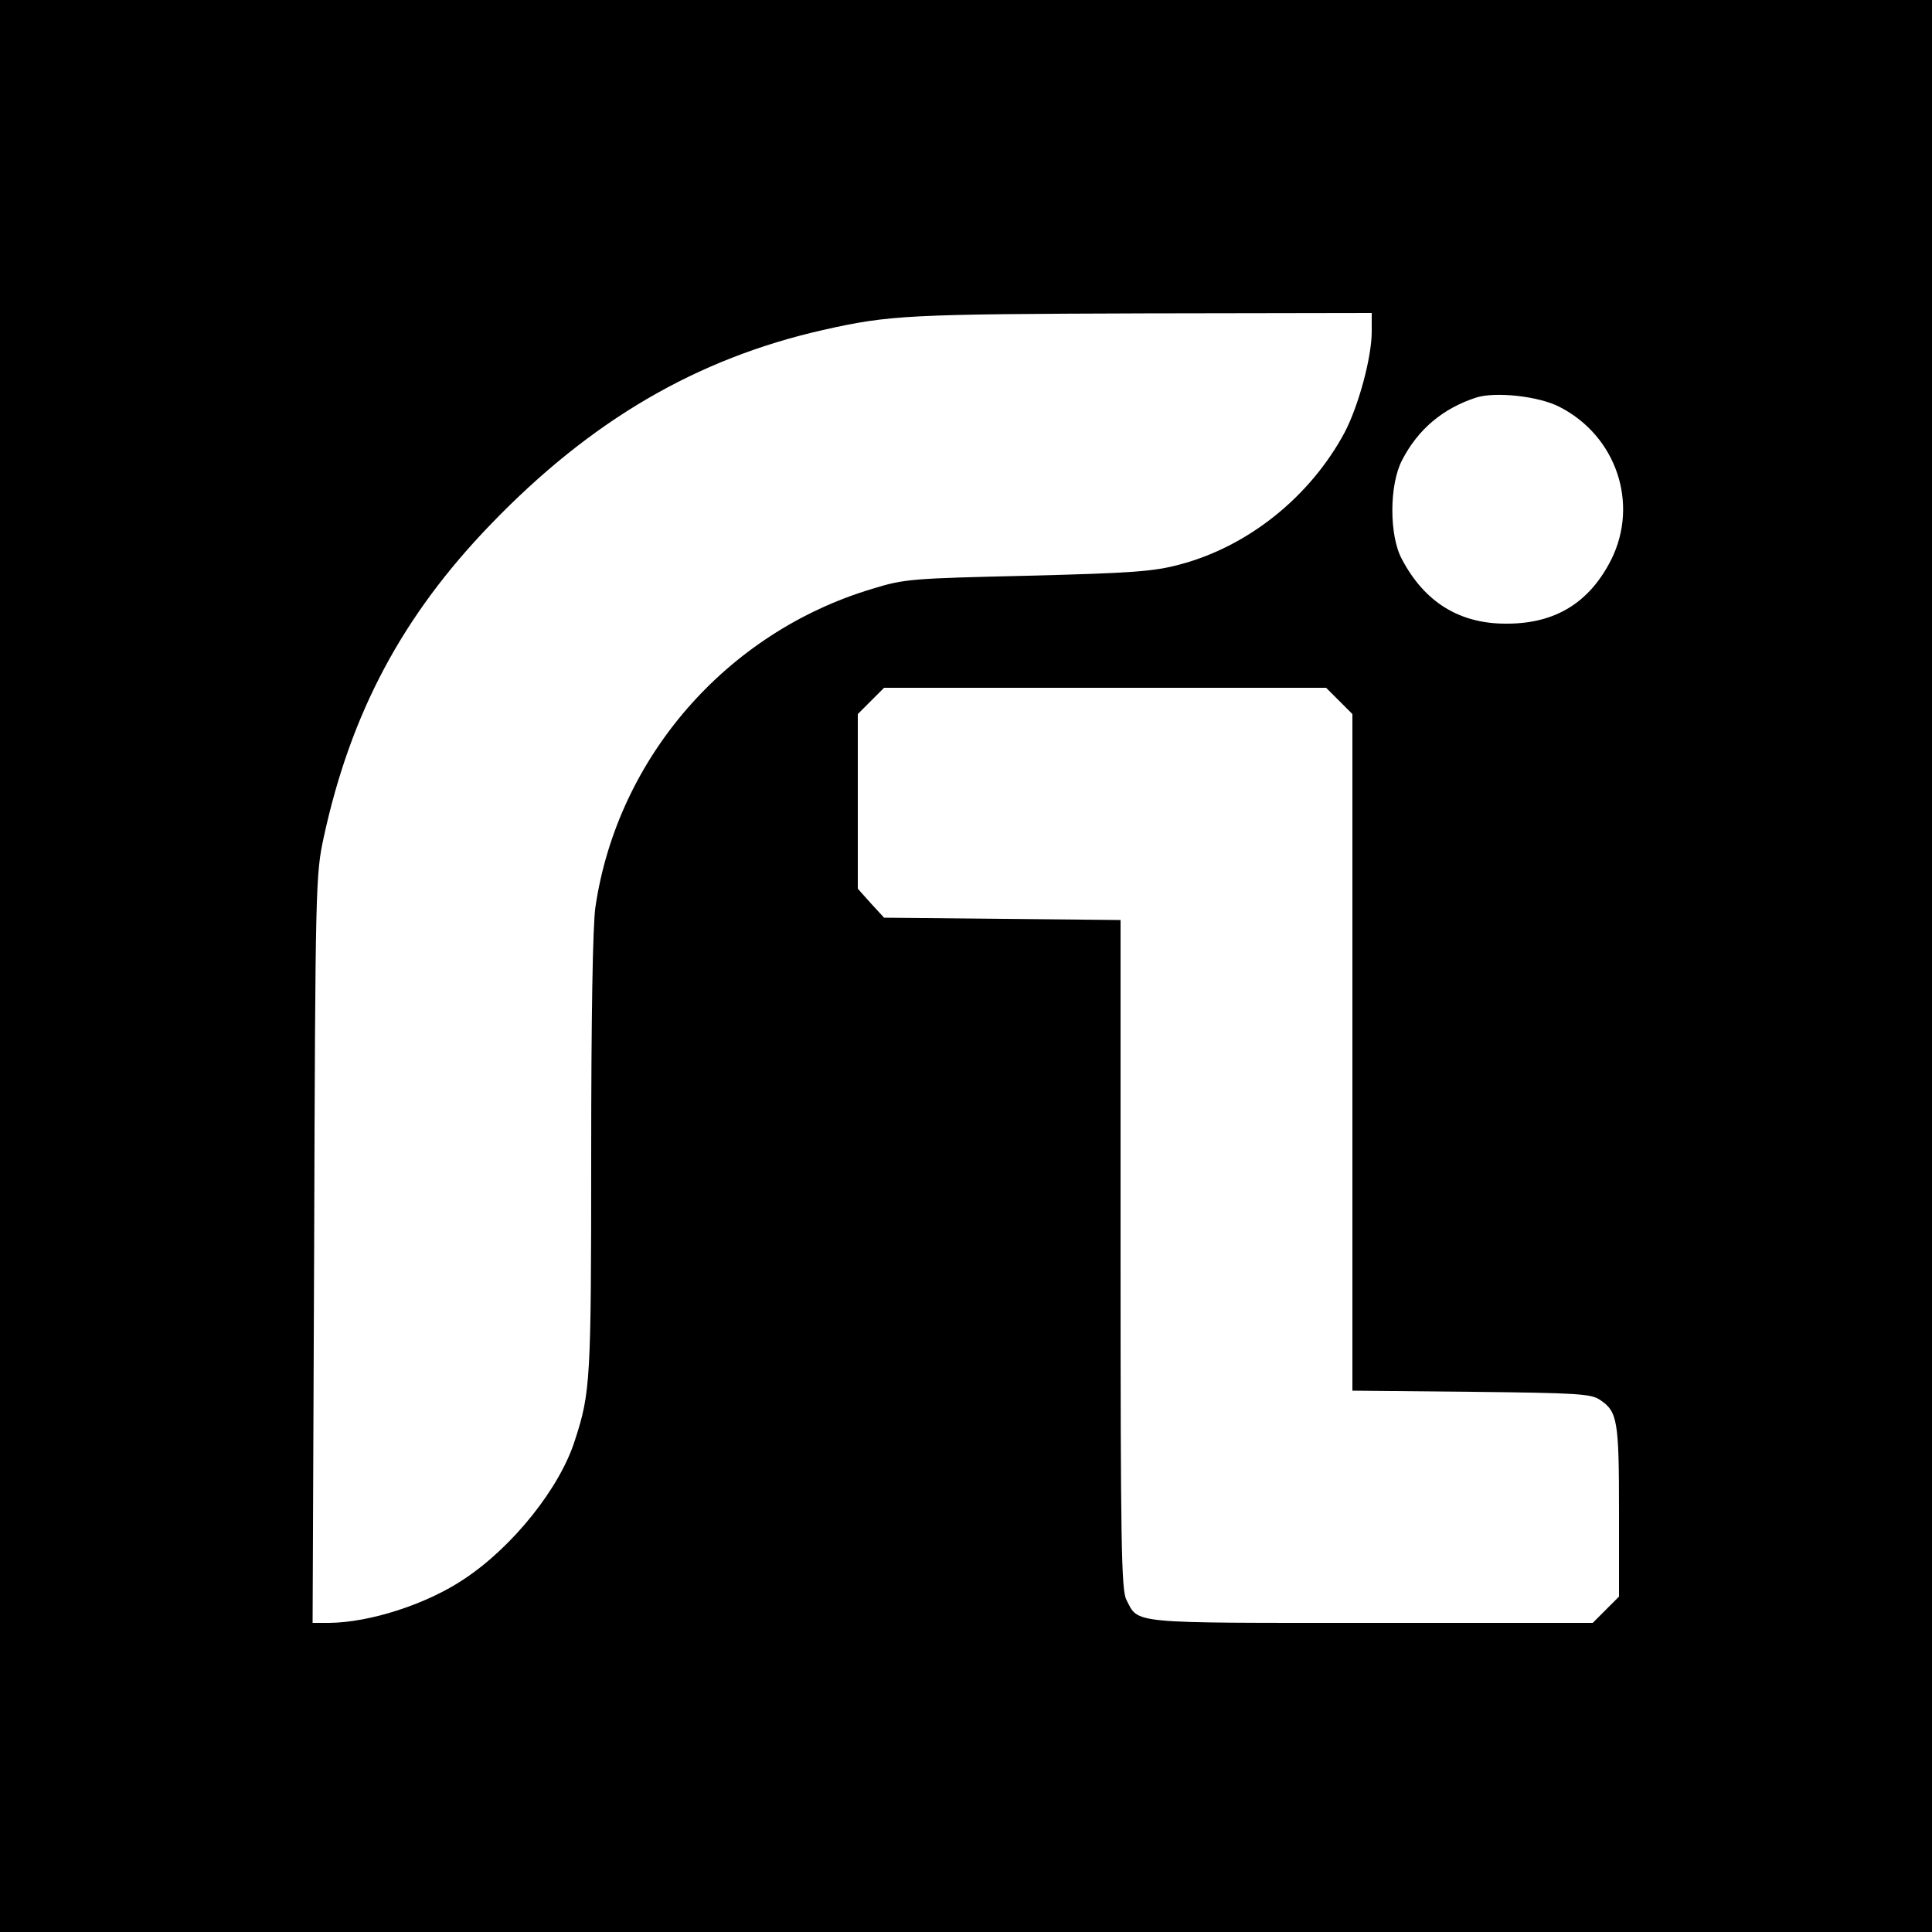
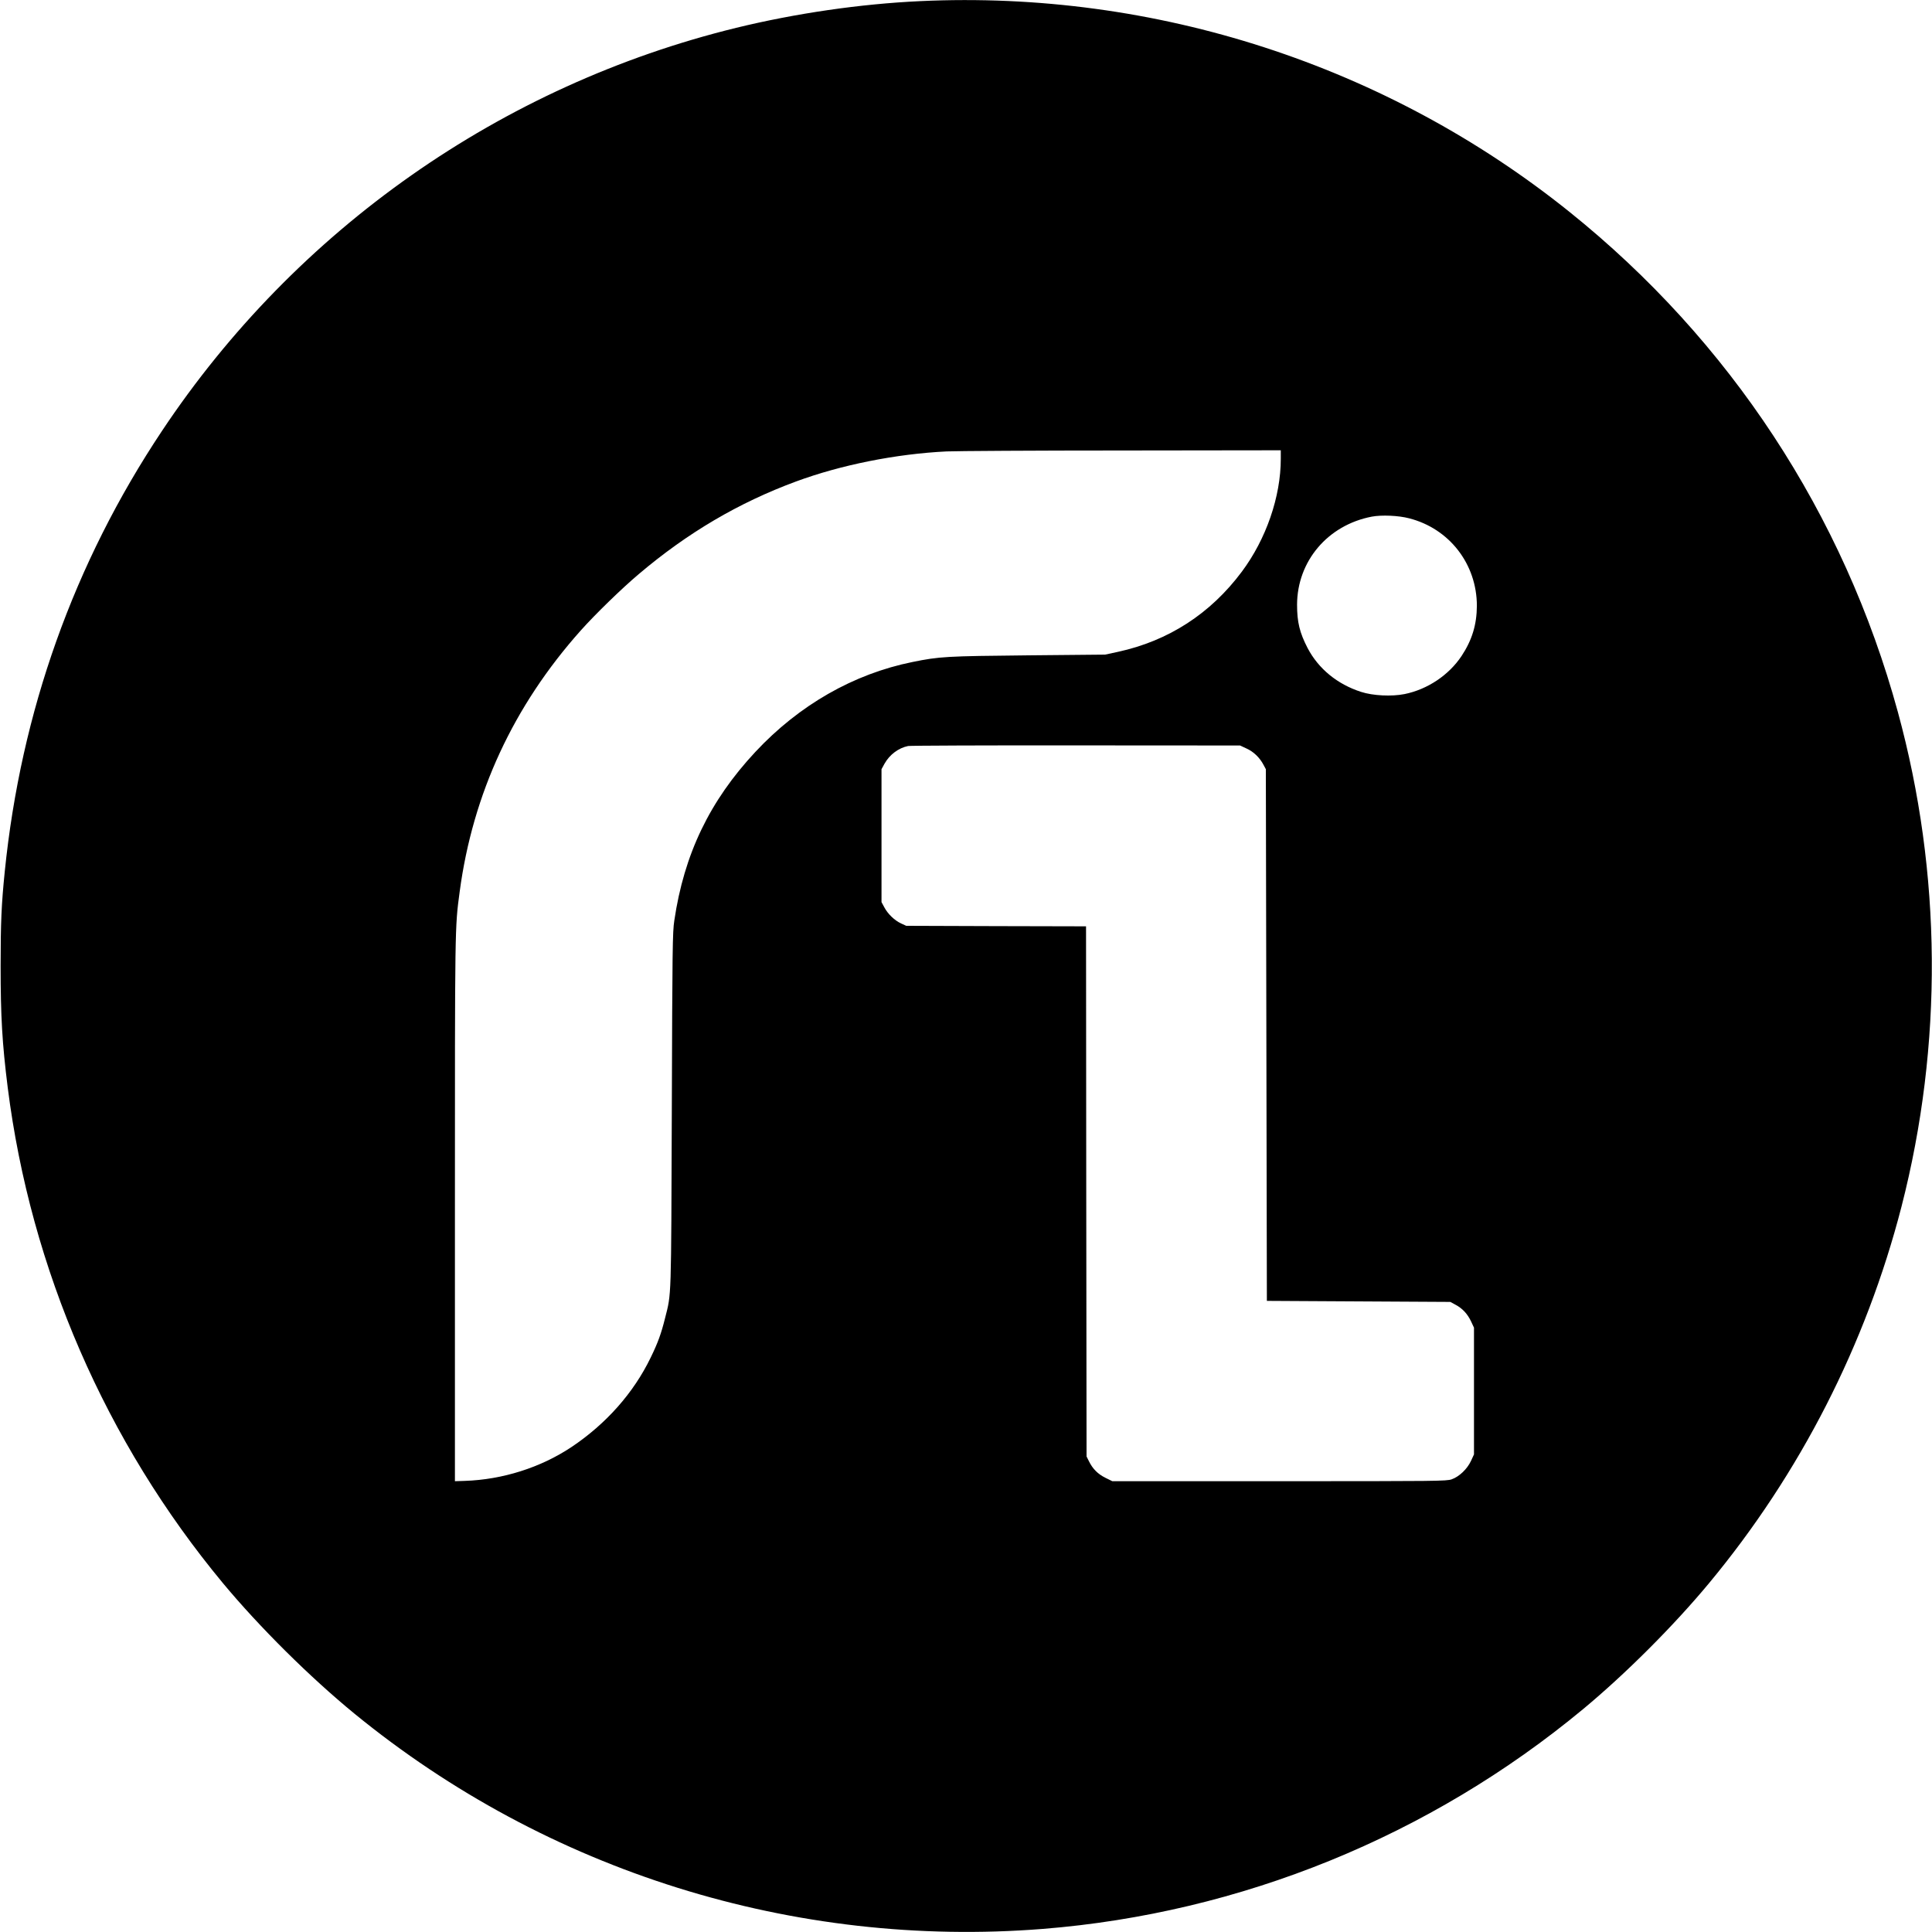
- <svg xmlns="http://www.w3.org/2000/svg" version="1.0" width="500pt" height="500pt" viewBox="0 0 500 500" preserveAspectRatio="xMidYMid meet">
-   <g transform="translate(0,500) scale(0.1,-0.1)" fill="#000000" stroke="none">
-     <path d="M0 2500 l0 -2500 2500 0 2500 0 0 2500 0 2500 -2500 0 -2500 0 0 -2500z m3550 1642 c0 -67 -34 -192 -70 -261 -89 -166 -249 -295 -427 -342 -67 -18 -121 -22 -393 -29 -301 -7 -319 -8 -403 -34 -377 -113 -659 -437 -716 -823 -7 -45 -11 -287 -11 -642 0 -584 -2 -615 -42 -738 -39 -124 -161 -276 -286 -359 -98 -66 -245 -113 -350 -114 l-43 0 4 968 c3 947 4 969 25 1066 70 322 204 573 432 809 259 269 533 429 860 503 173 39 221 41 833 43 l587 1 0 -48z m486 -195 c147 -75 206 -250 134 -395 -56 -111 -144 -166 -270 -166 -122 -1 -213 55 -272 167 -33 61 -33 193 1 257 41 79 105 133 191 161 49 16 162 4 216 -24z m-570 -761 l34 -34 0 -875 0 -876 308 -3 c274 -3 310 -5 333 -21 45 -30 49 -53 49 -288 l0 -221 -34 -34 -34 -34 -574 0 c-629 0 -601 -3 -633 60 -13 25 -15 146 -15 894 l0 865 -306 3 -306 3 -34 37 -34 38 0 226 0 226 34 34 34 34 572 0 572 0 34 -34z" />
+ <svg xmlns="http://www.w3.org/2000/svg" version="1.0" width="1875pt" height="1875pt" viewBox="0 0 1875 1875" preserveAspectRatio="xMidYMid meet">
+   <g transform="translate(0,1875) scale(0.1,-0.1)" fill="#000000" stroke="none">
+     <path d="M8930 18739 c-581 -27 -1206 -118 -1785 -259 -2279 -558 -4271 -1956 -5573 -3912 -855 -1283 -1369 -2726 -1526 -4278 -32 -315 -40 -497 -40 -915 0 -490 15 -749 69 -1180 223 -1762 950 -3437 2089 -4810 355 -427 845 -913 1276 -1266 1872 -1531 4267 -2280 6680 -2089 1921 153 3757 900 5245 2134 412 342 879 809 1221 1221 884 1065 1523 2317 1868 3655 404 1573 392 3235 -35 4799 -525 1922 -1630 3605 -3189 4856 -1772 1422 -4019 2151 -6300 2044z m3500 -4442 c0 -367 -142 -779 -378 -1095 -304 -408 -713 -672 -1202 -778 l-125 -27 -745 -7 c-798 -8 -861 -11 -1126 -65 -571 -116 -1098 -417 -1523 -872 -444 -476 -692 -992 -787 -1638 -17 -110 -19 -266 -24 -1835 -7 -1879 -3 -1774 -66 -2024 -37 -149 -69 -237 -139 -381 -166 -343 -432 -643 -768 -868 -300 -200 -670 -317 -1037 -329 l-95 -3 0 2630 c0 2779 -1 2739 46 3090 127 952 522 1804 1175 2536 139 156 401 411 564 548 473 401 970 693 1525 898 436 161 970 268 1462 292 87 4 852 9 1701 9 l1542 2 0 -83z m1245 -577 c392 -100 658 -445 658 -850 -1 -182 -47 -333 -149 -487 -124 -186 -331 -324 -553 -369 -125 -25 -307 -16 -421 21 -231 74 -415 225 -520 426 -77 149 -102 251 -102 420 1 423 298 773 725 855 95 18 259 11 362 -16z m-1578 -2234 c69 -31 128 -88 165 -158 l23 -43 5 -2580 5 -2580 890 -5 890 -5 50 -27 c67 -35 118 -90 152 -163 l28 -60 0 -615 0 -615 -29 -63 c-37 -79 -114 -153 -188 -179 -51 -17 -128 -18 -1673 -18 l-1620 0 -67 33 c-73 36 -124 87 -160 161 l-23 46 -3 2572 -2 2573 -873 2 -872 3 -50 23 c-63 29 -129 92 -163 157 l-27 50 0 645 0 645 29 53 c49 88 136 153 229 172 23 4 758 7 1632 6 l1590 -1 62 -29z" />
  </g>
</svg>
